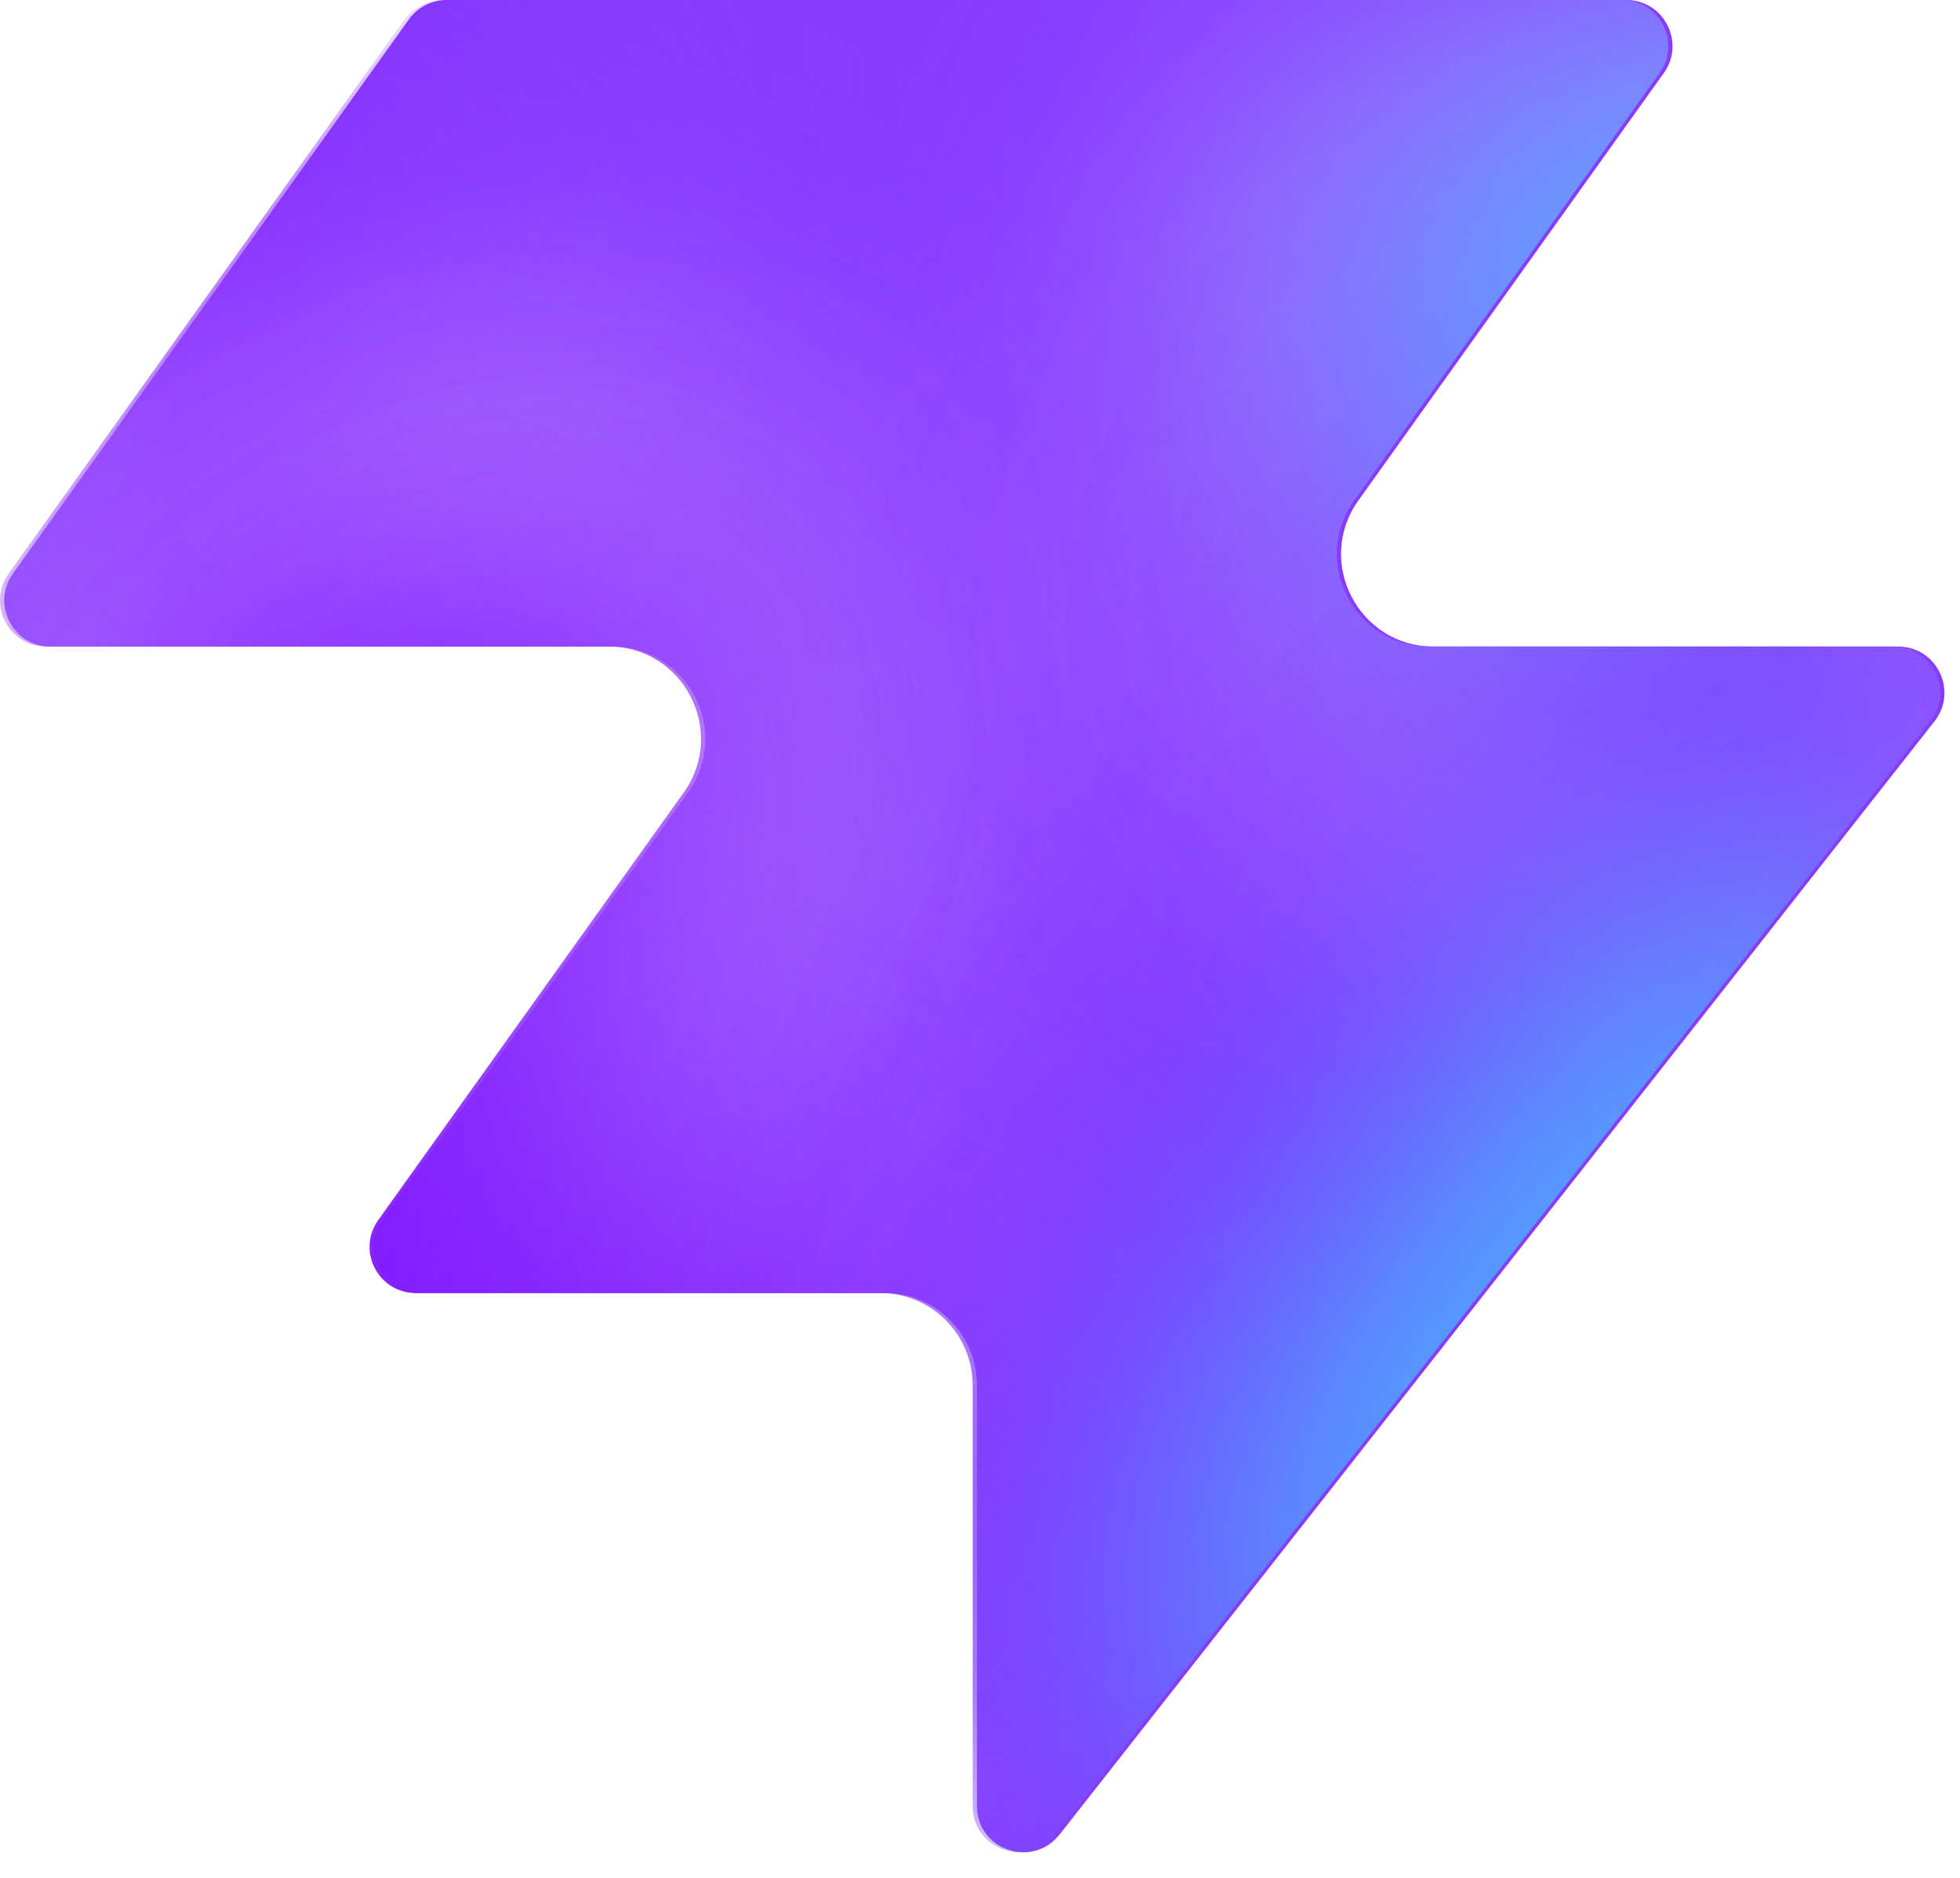
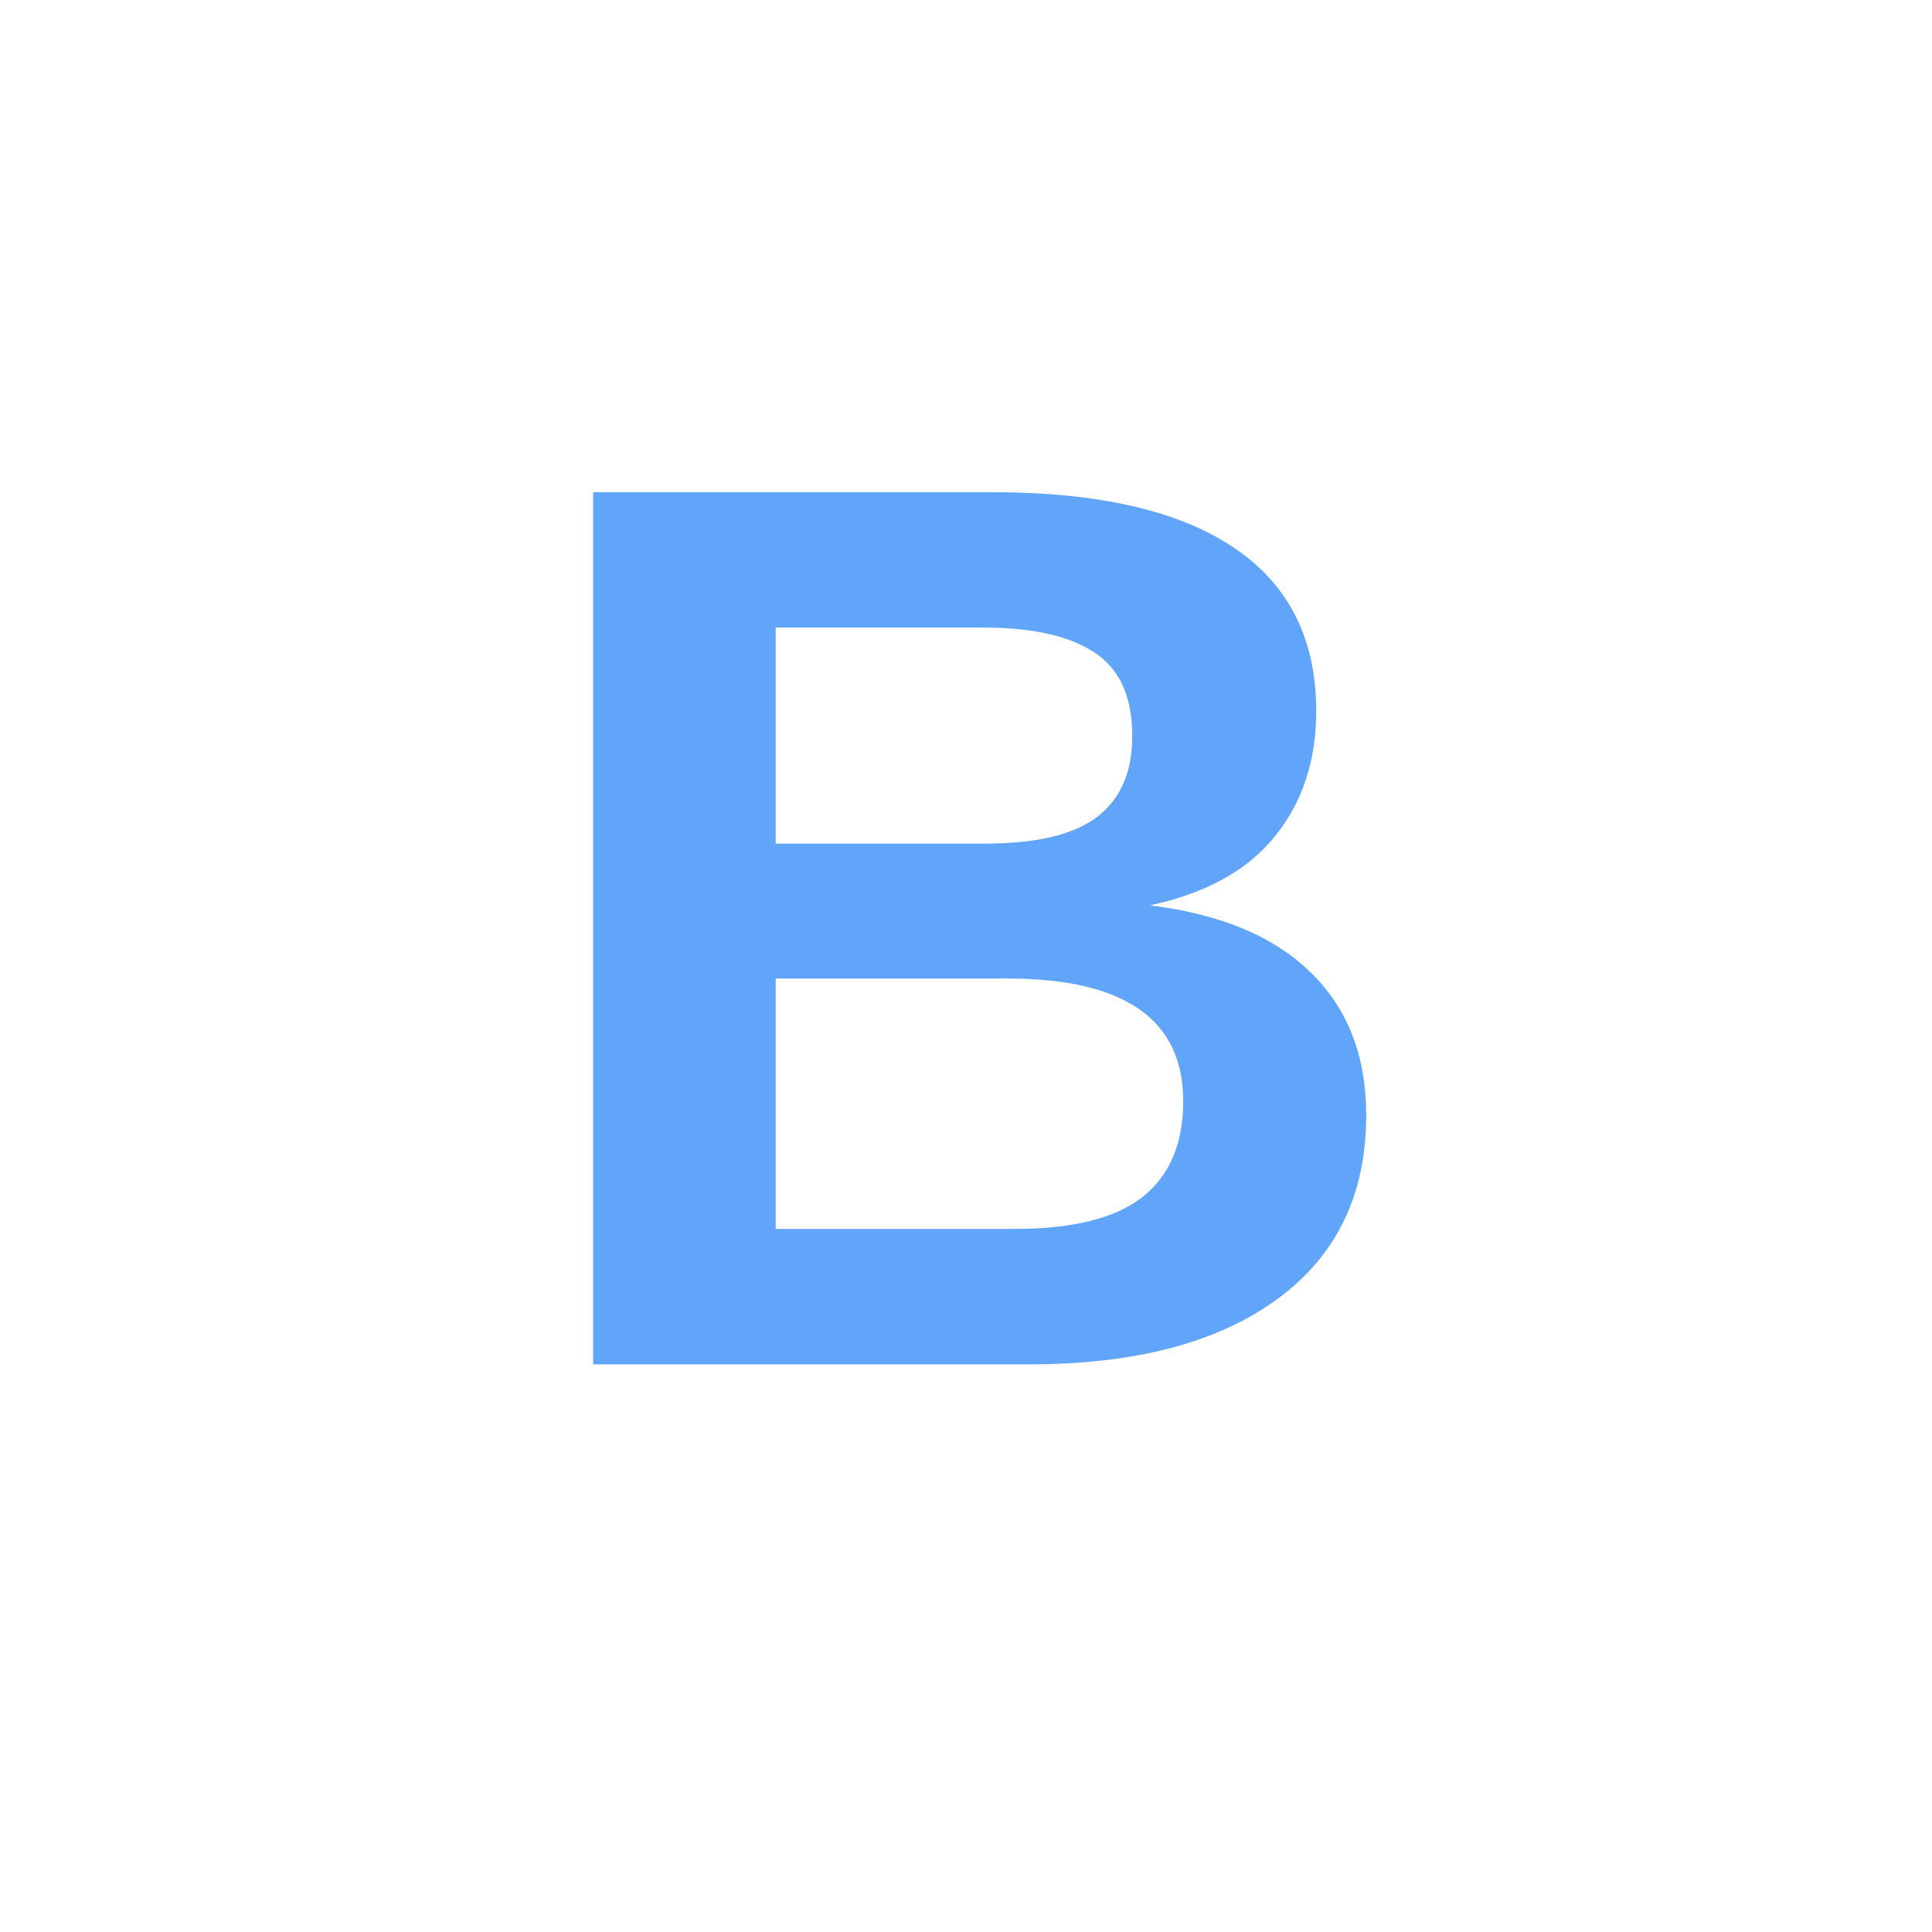
- <svg xmlns="http://www.w3.org/2000/svg" width="48" height="46" fill="none" viewBox="0 0 48 46">
-   <path fill="#863bff" d="M25.946 44.938c-.664.845-2.021.375-2.021-.698V33.937a2.26 2.26 0 0 0-2.262-2.262H10.287c-.92 0-1.456-1.04-.92-1.788l7.48-10.471c1.07-1.497 0-3.578-1.842-3.578H1.237c-.92 0-1.456-1.04-.92-1.788L10.013.474c.214-.297.556-.474.92-.474h28.894c.92 0 1.456 1.04.92 1.788l-7.48 10.471c-1.07 1.498 0 3.579 1.842 3.579h11.377c.943 0 1.473 1.088.89 1.83L25.947 44.94z" style="fill:#863bff;fill:color(display-p3 .525 .23 1);fill-opacity:1" />
-   <mask id="a" width="48" height="46" x="0" y="0" maskUnits="userSpaceOnUse" style="mask-type:alpha">
-     <path fill="#000" d="M25.842 44.938c-.664.844-2.021.375-2.021-.698V33.937a2.26 2.26 0 0 0-2.262-2.262H10.183c-.92 0-1.456-1.04-.92-1.788l7.48-10.471c1.07-1.498 0-3.579-1.842-3.579H1.133c-.92 0-1.456-1.04-.92-1.787L9.91.473c.214-.297.556-.474.92-.474h28.894c.92 0 1.456 1.04.92 1.788l-7.48 10.471c-1.07 1.498 0 3.578 1.842 3.578h11.377c.943 0 1.473 1.088.89 1.832L25.843 44.94z" style="fill:#000;fill-opacity:1" />
-   </mask>
-   <g mask="url(#a)">
-     <g filter="url(#b)">
-       <ellipse cx="5.508" cy="14.704" fill="#ede6ff" rx="5.508" ry="14.704" style="fill:#ede6ff;fill:color(display-p3 .927 .903 1);fill-opacity:1" transform="matrix(.00324 1 1 -.00324 -4.47 31.516)" />
-     </g>
-     <g filter="url(#c)">
-       <ellipse cx="10.399" cy="29.851" fill="#ede6ff" rx="10.399" ry="29.851" style="fill:#ede6ff;fill:color(display-p3 .927 .903 1);fill-opacity:1" transform="matrix(.00324 1 1 -.00324 -39.328 7.883)" />
-     </g>
-     <g filter="url(#d)">
-       <ellipse cx="5.508" cy="30.487" fill="#7e14ff" rx="5.508" ry="30.487" style="fill:#7e14ff;fill:color(display-p3 .492 .077 1);fill-opacity:1" transform="rotate(89.814 -25.913 -14.639)scale(1 -1)" />
-     </g>
-     <g filter="url(#e)">
-       <ellipse cx="5.508" cy="30.599" fill="#7e14ff" rx="5.508" ry="30.599" style="fill:#7e14ff;fill:color(display-p3 .492 .077 1);fill-opacity:1" transform="rotate(89.814 -32.644 -3.334)scale(1 -1)" />
-     </g>
-     <g filter="url(#f)">
-       <ellipse cx="5.508" cy="30.599" fill="#7e14ff" rx="5.508" ry="30.599" style="fill:#7e14ff;fill:color(display-p3 .492 .077 1);fill-opacity:1" transform="matrix(.00324 1 1 -.00324 -34.34 30.47)" />
-     </g>
-     <g filter="url(#g)">
-       <ellipse cx="14.072" cy="22.078" fill="#ede6ff" rx="14.072" ry="22.078" style="fill:#ede6ff;fill:color(display-p3 .927 .903 1);fill-opacity:1" transform="rotate(93.35 24.506 48.493)scale(-1 1)" />
-     </g>
-     <g filter="url(#h)">
-       <ellipse cx="3.47" cy="21.501" fill="#7e14ff" rx="3.47" ry="21.501" style="fill:#7e14ff;fill:color(display-p3 .492 .077 1);fill-opacity:1" transform="rotate(89.009 28.708 47.59)scale(-1 1)" />
-     </g>
-     <g filter="url(#i)">
-       <ellipse cx="3.47" cy="21.501" fill="#7e14ff" rx="3.47" ry="21.501" style="fill:#7e14ff;fill:color(display-p3 .492 .077 1);fill-opacity:1" transform="rotate(89.009 28.708 47.59)scale(-1 1)" />
-     </g>
-     <g filter="url(#j)">
-       <ellipse cx=".387" cy="8.972" fill="#7e14ff" rx="4.407" ry="29.108" style="fill:#7e14ff;fill:color(display-p3 .492 .077 1);fill-opacity:1" transform="rotate(39.51 .387 8.972)" />
-     </g>
-     <g filter="url(#k)">
-       <ellipse cx="47.523" cy="-6.092" fill="#7e14ff" rx="4.407" ry="29.108" style="fill:#7e14ff;fill:color(display-p3 .492 .077 1);fill-opacity:1" transform="rotate(37.892 47.523 -6.092)" />
-     </g>
-     <g filter="url(#l)">
-       <ellipse cx="41.412" cy="6.333" fill="#47bfff" rx="5.971" ry="9.665" style="fill:#47bfff;fill:color(display-p3 .28 .748 1);fill-opacity:1" transform="rotate(37.892 41.412 6.333)" />
-     </g>
-     <g filter="url(#m)">
-       <ellipse cx="-1.879" cy="38.332" fill="#7e14ff" rx="4.407" ry="29.108" style="fill:#7e14ff;fill:color(display-p3 .492 .077 1);fill-opacity:1" transform="rotate(37.892 -1.88 38.332)" />
-     </g>
-     <g filter="url(#n)">
-       <ellipse cx="-1.879" cy="38.332" fill="#7e14ff" rx="4.407" ry="29.108" style="fill:#7e14ff;fill:color(display-p3 .492 .077 1);fill-opacity:1" transform="rotate(37.892 -1.88 38.332)" />
-     </g>
-     <g filter="url(#o)">
-       <ellipse cx="35.651" cy="29.907" fill="#7e14ff" rx="4.407" ry="29.108" style="fill:#7e14ff;fill:color(display-p3 .492 .077 1);fill-opacity:1" transform="rotate(37.892 35.651 29.907)" />
-     </g>
-     <g filter="url(#p)">
-       <ellipse cx="38.418" cy="32.4" fill="#47bfff" rx="5.971" ry="15.297" style="fill:#47bfff;fill:color(display-p3 .28 .748 1);fill-opacity:1" transform="rotate(37.892 38.418 32.4)" />
-     </g>
-   </g>
-   <defs>
-     <filter id="b" width="60.045" height="41.654" x="-19.77" y="16.149" color-interpolation-filters="sRGB" filterUnits="userSpaceOnUse">
-       <feFlood flood-opacity="0" result="BackgroundImageFix" />
-       <feBlend in="SourceGraphic" in2="BackgroundImageFix" result="shape" />
-       <feGaussianBlur result="effect1_foregroundBlur_2002_17158" stdDeviation="7.659" />
-     </filter>
-     <filter id="c" width="90.34" height="51.437" x="-54.613" y="-7.533" color-interpolation-filters="sRGB" filterUnits="userSpaceOnUse">
-       <feFlood flood-opacity="0" result="BackgroundImageFix" />
-       <feBlend in="SourceGraphic" in2="BackgroundImageFix" result="shape" />
-       <feGaussianBlur result="effect1_foregroundBlur_2002_17158" stdDeviation="7.659" />
-     </filter>
-     <filter id="d" width="79.355" height="29.4" x="-49.64" y="2.03" color-interpolation-filters="sRGB" filterUnits="userSpaceOnUse">
-       <feFlood flood-opacity="0" result="BackgroundImageFix" />
-       <feBlend in="SourceGraphic" in2="BackgroundImageFix" result="shape" />
-       <feGaussianBlur result="effect1_foregroundBlur_2002_17158" stdDeviation="4.596" />
-     </filter>
-     <filter id="e" width="79.579" height="29.4" x="-45.045" y="20.029" color-interpolation-filters="sRGB" filterUnits="userSpaceOnUse">
-       <feFlood flood-opacity="0" result="BackgroundImageFix" />
-       <feBlend in="SourceGraphic" in2="BackgroundImageFix" result="shape" />
-       <feGaussianBlur result="effect1_foregroundBlur_2002_17158" stdDeviation="4.596" />
-     </filter>
-     <filter id="f" width="79.579" height="29.4" x="-43.513" y="21.178" color-interpolation-filters="sRGB" filterUnits="userSpaceOnUse">
-       <feFlood flood-opacity="0" result="BackgroundImageFix" />
-       <feBlend in="SourceGraphic" in2="BackgroundImageFix" result="shape" />
-       <feGaussianBlur result="effect1_foregroundBlur_2002_17158" stdDeviation="4.596" />
-     </filter>
-     <filter id="g" width="74.749" height="58.852" x="15.756" y="-17.901" color-interpolation-filters="sRGB" filterUnits="userSpaceOnUse">
-       <feFlood flood-opacity="0" result="BackgroundImageFix" />
-       <feBlend in="SourceGraphic" in2="BackgroundImageFix" result="shape" />
-       <feGaussianBlur result="effect1_foregroundBlur_2002_17158" stdDeviation="7.659" />
-     </filter>
-     <filter id="h" width="61.377" height="25.362" x="23.548" y="2.284" color-interpolation-filters="sRGB" filterUnits="userSpaceOnUse">
-       <feFlood flood-opacity="0" result="BackgroundImageFix" />
-       <feBlend in="SourceGraphic" in2="BackgroundImageFix" result="shape" />
-       <feGaussianBlur result="effect1_foregroundBlur_2002_17158" stdDeviation="4.596" />
-     </filter>
-     <filter id="i" width="61.377" height="25.362" x="23.548" y="2.284" color-interpolation-filters="sRGB" filterUnits="userSpaceOnUse">
-       <feFlood flood-opacity="0" result="BackgroundImageFix" />
-       <feBlend in="SourceGraphic" in2="BackgroundImageFix" result="shape" />
-       <feGaussianBlur result="effect1_foregroundBlur_2002_17158" stdDeviation="4.596" />
-     </filter>
-     <filter id="j" width="56.045" height="63.649" x="-27.636" y="-22.853" color-interpolation-filters="sRGB" filterUnits="userSpaceOnUse">
-       <feFlood flood-opacity="0" result="BackgroundImageFix" />
-       <feBlend in="SourceGraphic" in2="BackgroundImageFix" result="shape" />
-       <feGaussianBlur result="effect1_foregroundBlur_2002_17158" stdDeviation="4.596" />
-     </filter>
-     <filter id="k" width="54.814" height="64.646" x="20.116" y="-38.415" color-interpolation-filters="sRGB" filterUnits="userSpaceOnUse">
-       <feFlood flood-opacity="0" result="BackgroundImageFix" />
-       <feBlend in="SourceGraphic" in2="BackgroundImageFix" result="shape" />
-       <feGaussianBlur result="effect1_foregroundBlur_2002_17158" stdDeviation="4.596" />
-     </filter>
-     <filter id="l" width="33.541" height="35.313" x="24.641" y="-11.323" color-interpolation-filters="sRGB" filterUnits="userSpaceOnUse">
-       <feFlood flood-opacity="0" result="BackgroundImageFix" />
-       <feBlend in="SourceGraphic" in2="BackgroundImageFix" result="shape" />
-       <feGaussianBlur result="effect1_foregroundBlur_2002_17158" stdDeviation="4.596" />
-     </filter>
-     <filter id="m" width="54.814" height="64.646" x="-29.286" y="6.009" color-interpolation-filters="sRGB" filterUnits="userSpaceOnUse">
-       <feFlood flood-opacity="0" result="BackgroundImageFix" />
-       <feBlend in="SourceGraphic" in2="BackgroundImageFix" result="shape" />
-       <feGaussianBlur result="effect1_foregroundBlur_2002_17158" stdDeviation="4.596" />
-     </filter>
-     <filter id="n" width="54.814" height="64.646" x="-29.286" y="6.009" color-interpolation-filters="sRGB" filterUnits="userSpaceOnUse">
-       <feFlood flood-opacity="0" result="BackgroundImageFix" />
-       <feBlend in="SourceGraphic" in2="BackgroundImageFix" result="shape" />
-       <feGaussianBlur result="effect1_foregroundBlur_2002_17158" stdDeviation="4.596" />
-     </filter>
-     <filter id="o" width="54.814" height="64.646" x="8.244" y="-2.416" color-interpolation-filters="sRGB" filterUnits="userSpaceOnUse">
-       <feFlood flood-opacity="0" result="BackgroundImageFix" />
-       <feBlend in="SourceGraphic" in2="BackgroundImageFix" result="shape" />
-       <feGaussianBlur result="effect1_foregroundBlur_2002_17158" stdDeviation="4.596" />
-     </filter>
-     <filter id="p" width="39.409" height="43.623" x="18.713" y="10.588" color-interpolation-filters="sRGB" filterUnits="userSpaceOnUse">
-       <feFlood flood-opacity="0" result="BackgroundImageFix" />
-       <feBlend in="SourceGraphic" in2="BackgroundImageFix" result="shape" />
-       <feGaussianBlur result="effect1_foregroundBlur_2002_17158" stdDeviation="4.596" />
-     </filter>
-   </defs>
+ <svg xmlns="http://www.w3.org/2000/svg" width="64" height="64" viewBox="0 0 64 64">
+   <text x="50%" y="52%" text-anchor="middle" dominant-baseline="middle" font-family="Arial, Helvetica, sans-serif" font-size="42" font-weight="700" fill="#60a5fa">
+     B
+   </text>
</svg>
